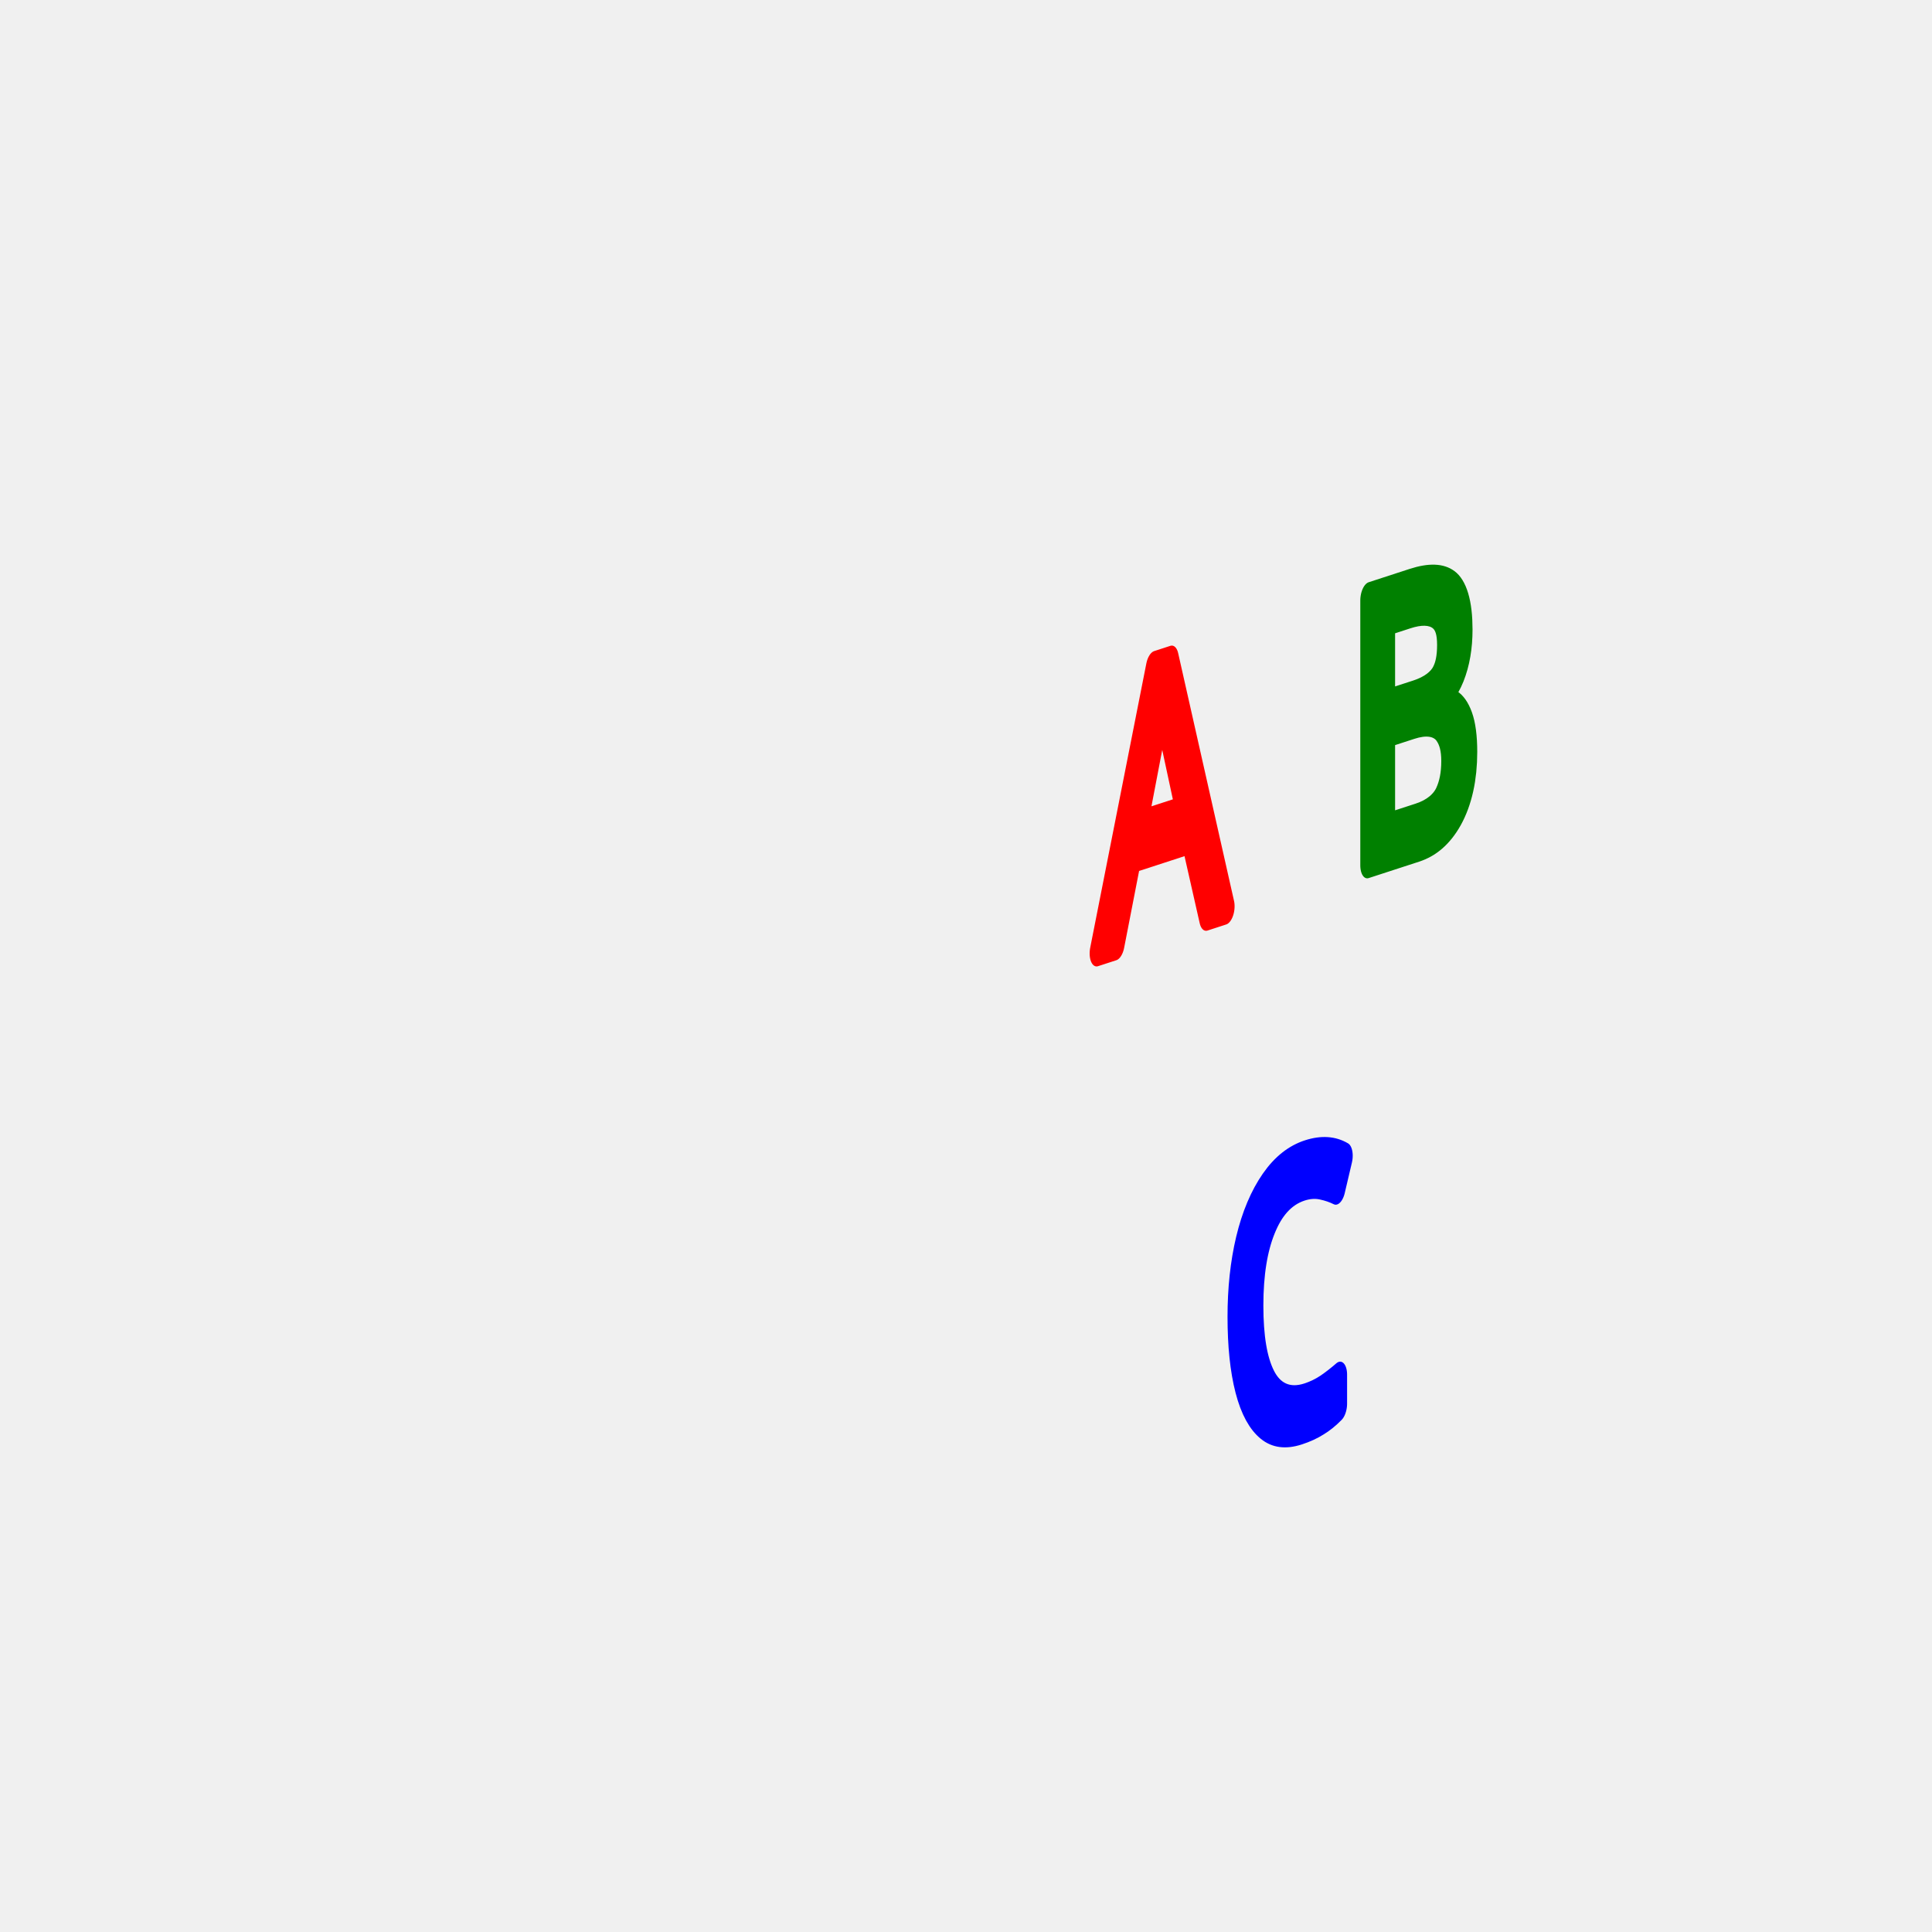
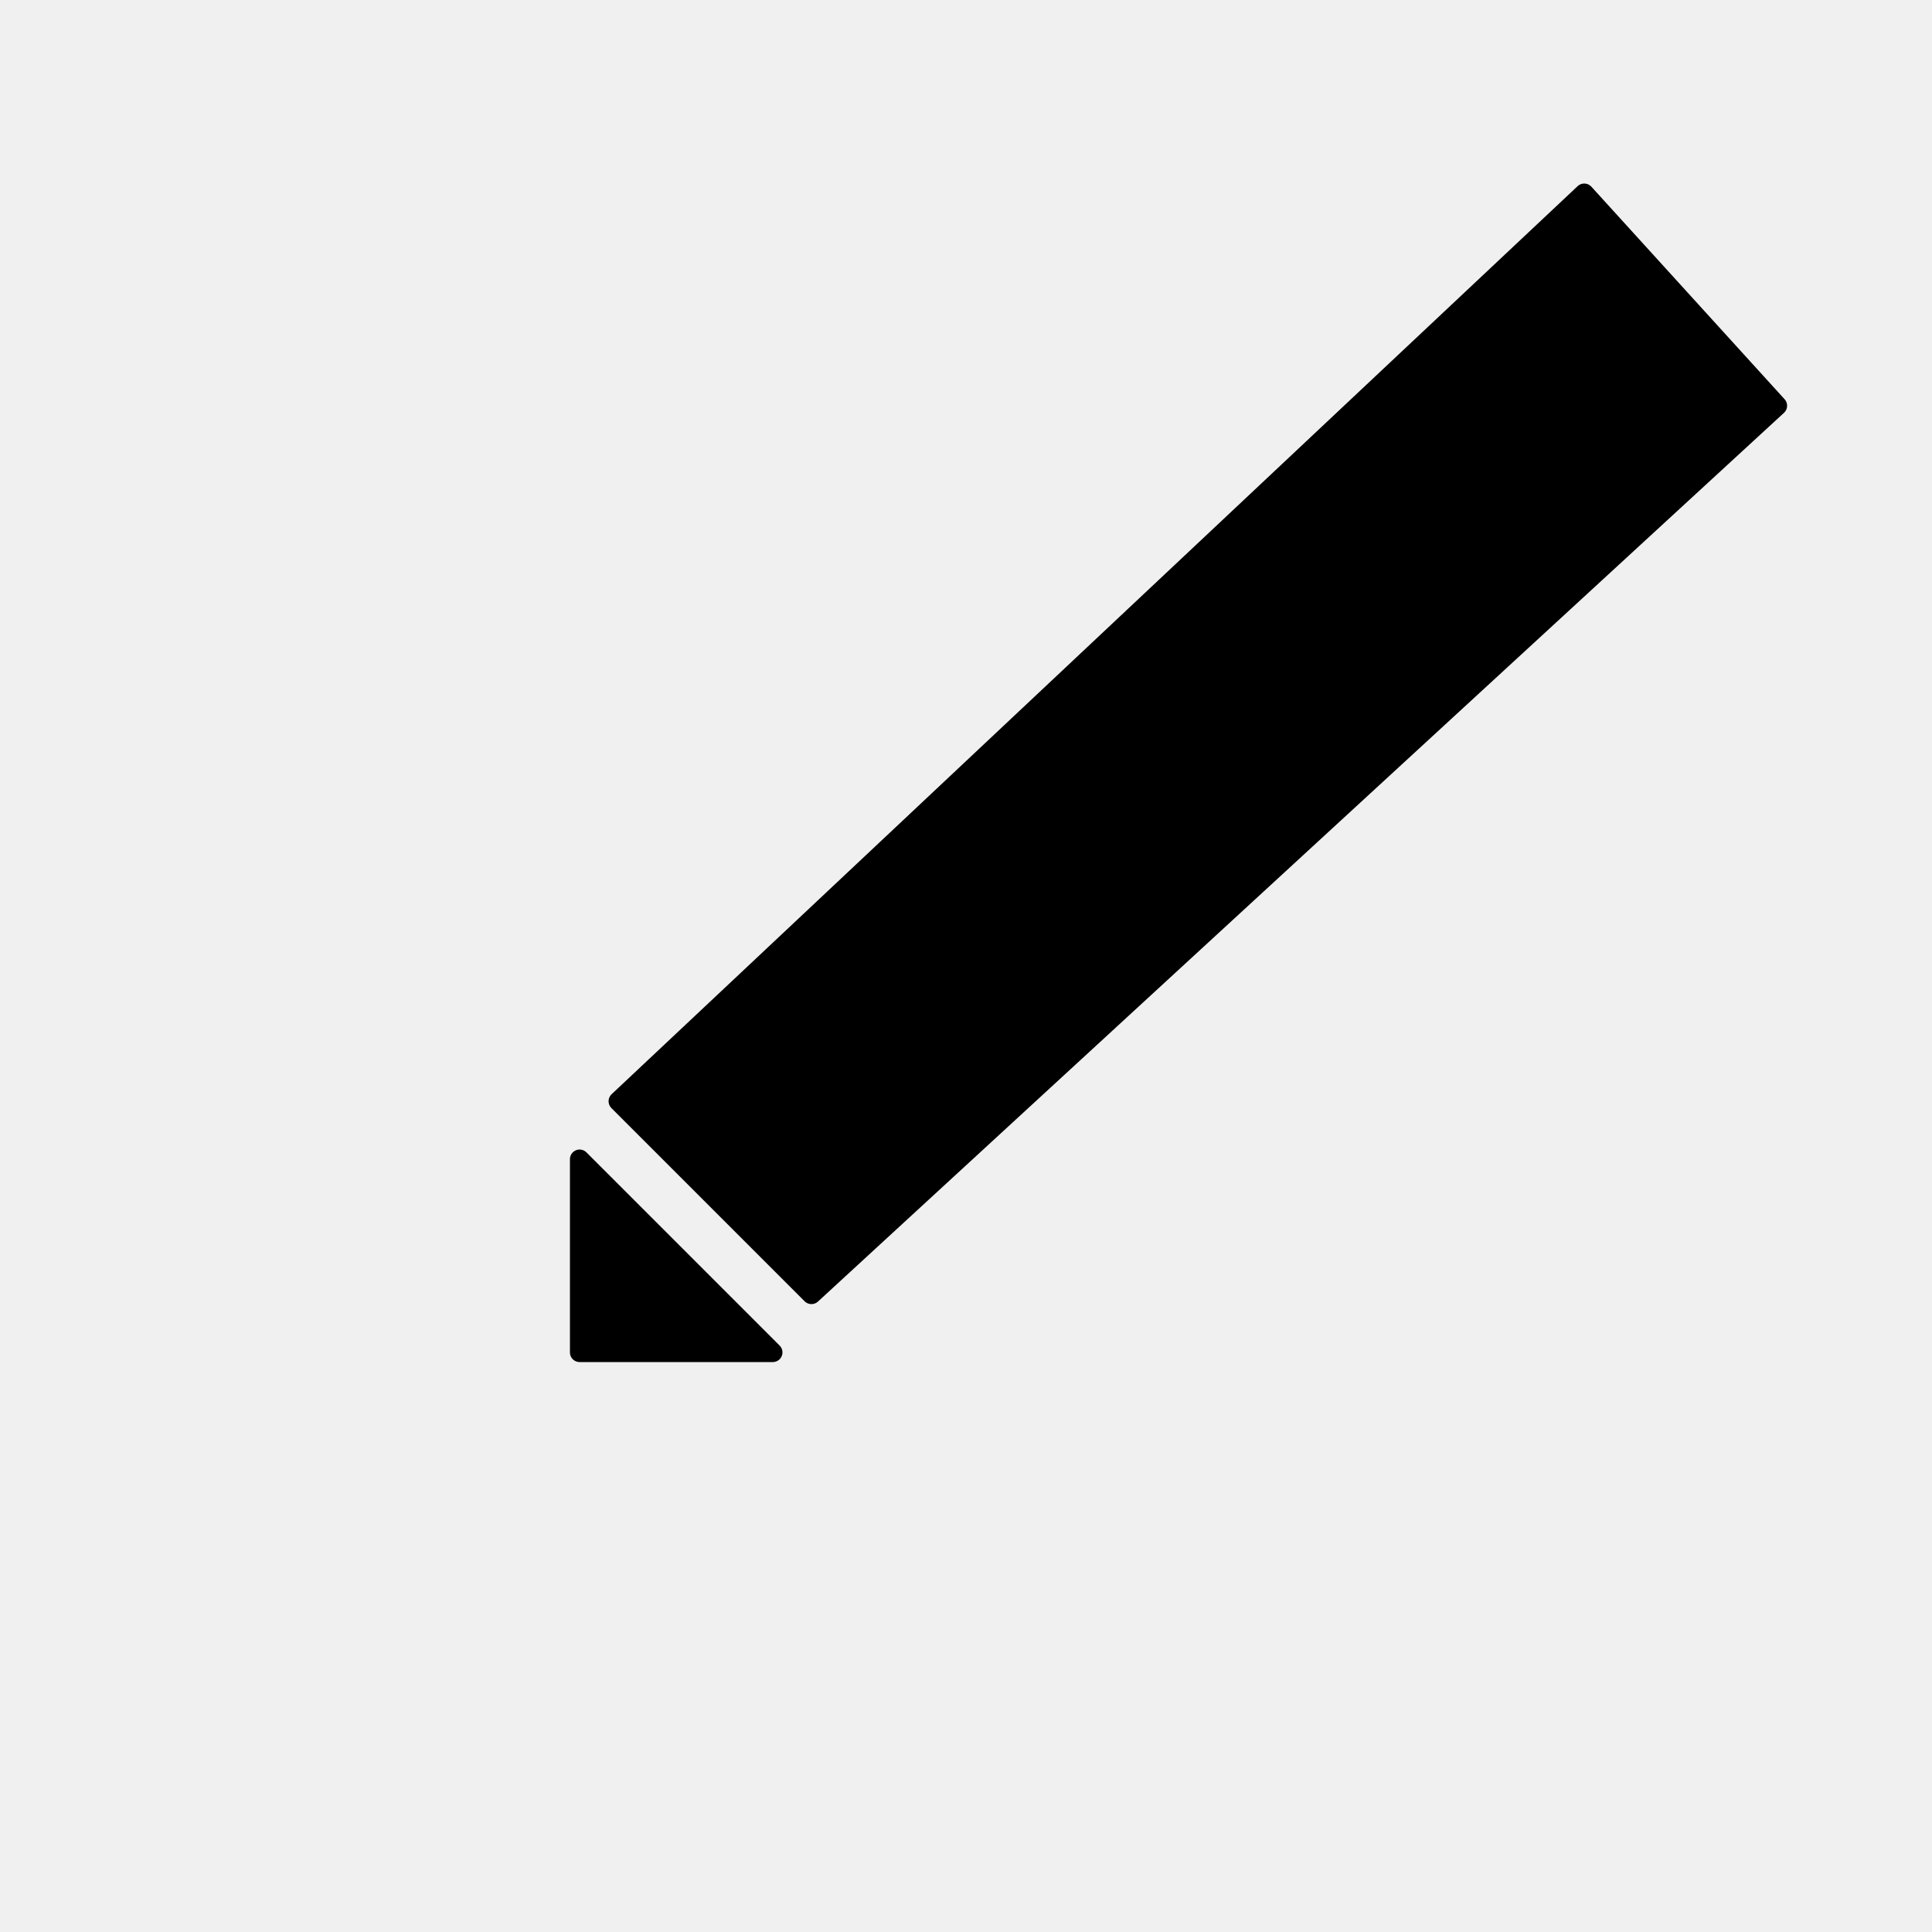
- <svg xmlns="http://www.w3.org/2000/svg" width="750" height="750">
+ <svg xmlns="http://www.w3.org/2000/svg" width="100" height="100">
  <defs>
    <style>

        g {
            stroke-linecap: round;
            stroke-linejoin: round;
-             stroke-width: 2;
- 		}
- 
- 		text {
- 			font-family: Sans Serif;
- 			font-size: 200%;
- 			vertical-align: middle;
		}

	</style>
  </defs>
-   <g transform="translate(150, 30) scale(3.25, 6)" style="fill: white; stroke: black;">
-     <g transform="translate(0, 26.5) skewY(-10)">
-       <text x="85" y="45" style="fill: red; stroke: red;">A</text>
-       <text x="115" y="45" style="fill: green; stroke: green;">B</text>
-       <text x="100" y="80" style="fill: blue; stroke: blue;">C</text>
-     </g>
+   <g>
+     <path d="M30,70 L30,60 L40,70 L30,70" fill="black" stroke="black" />
+     <path d="M32,57 L82,10 L92,21 L42,67 L32,57" fill="black" stroke="black" />

	Sorry, your browser does not support SVG!
</g>
</svg>
